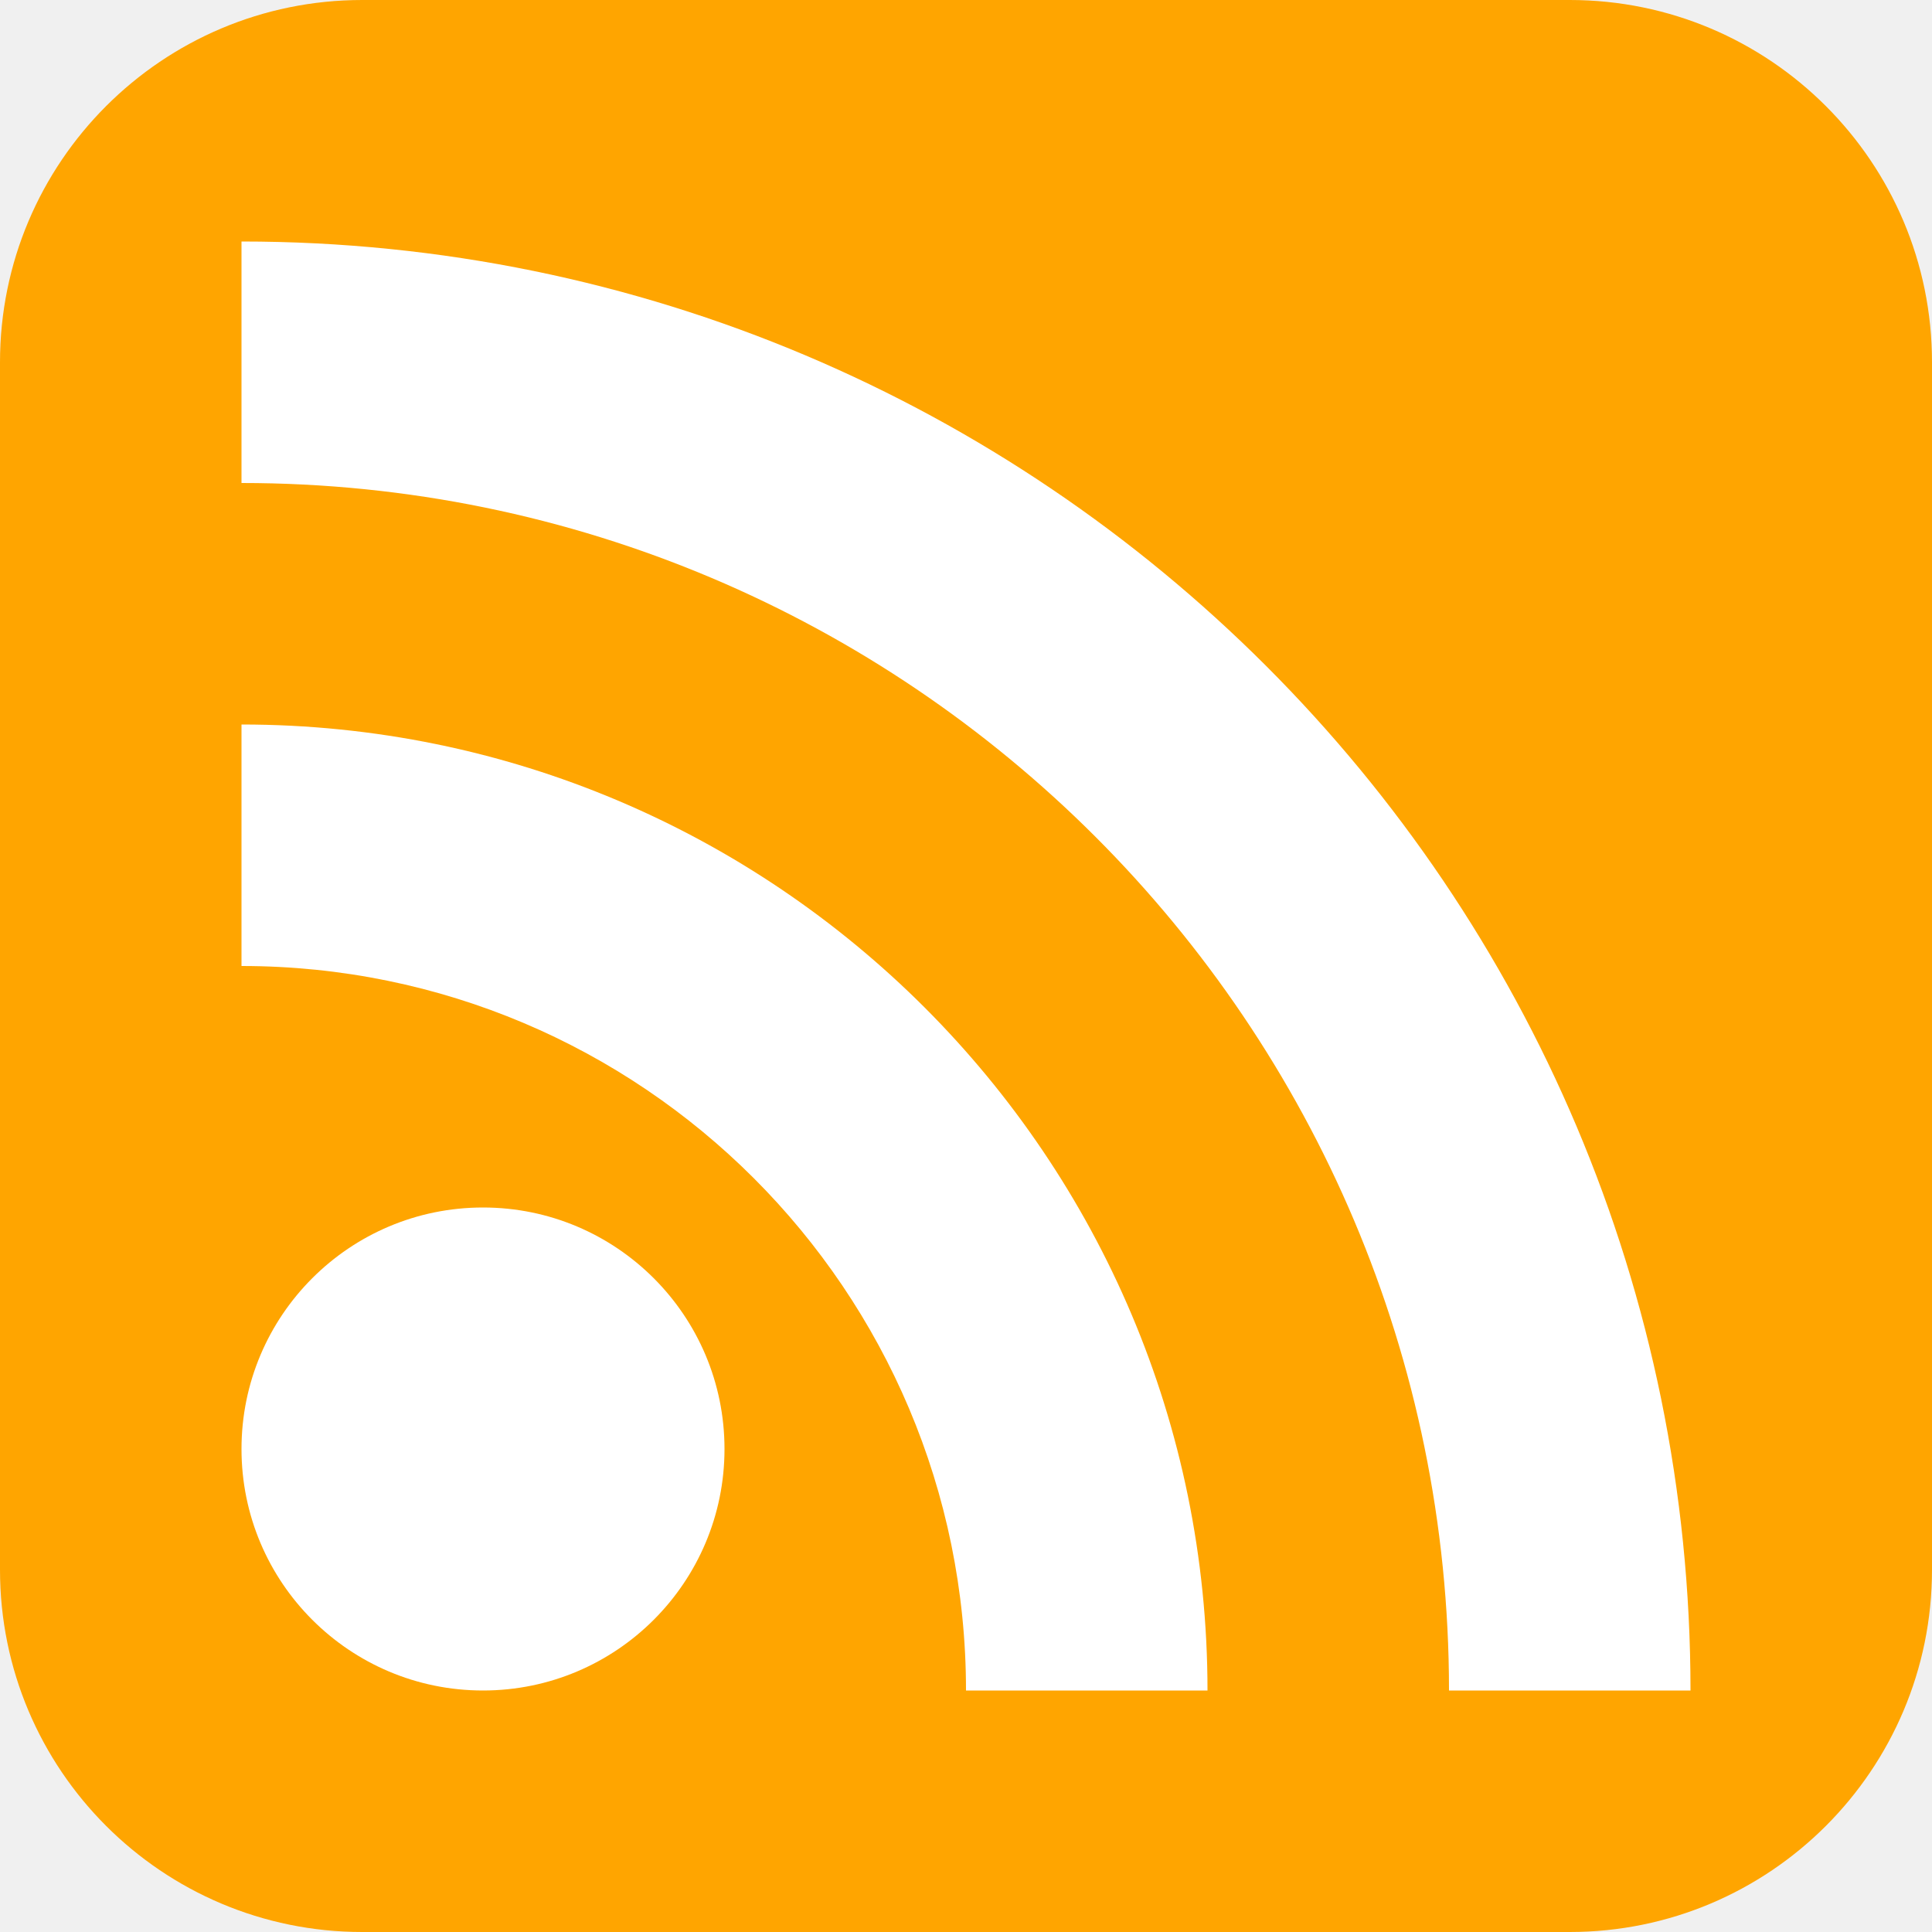
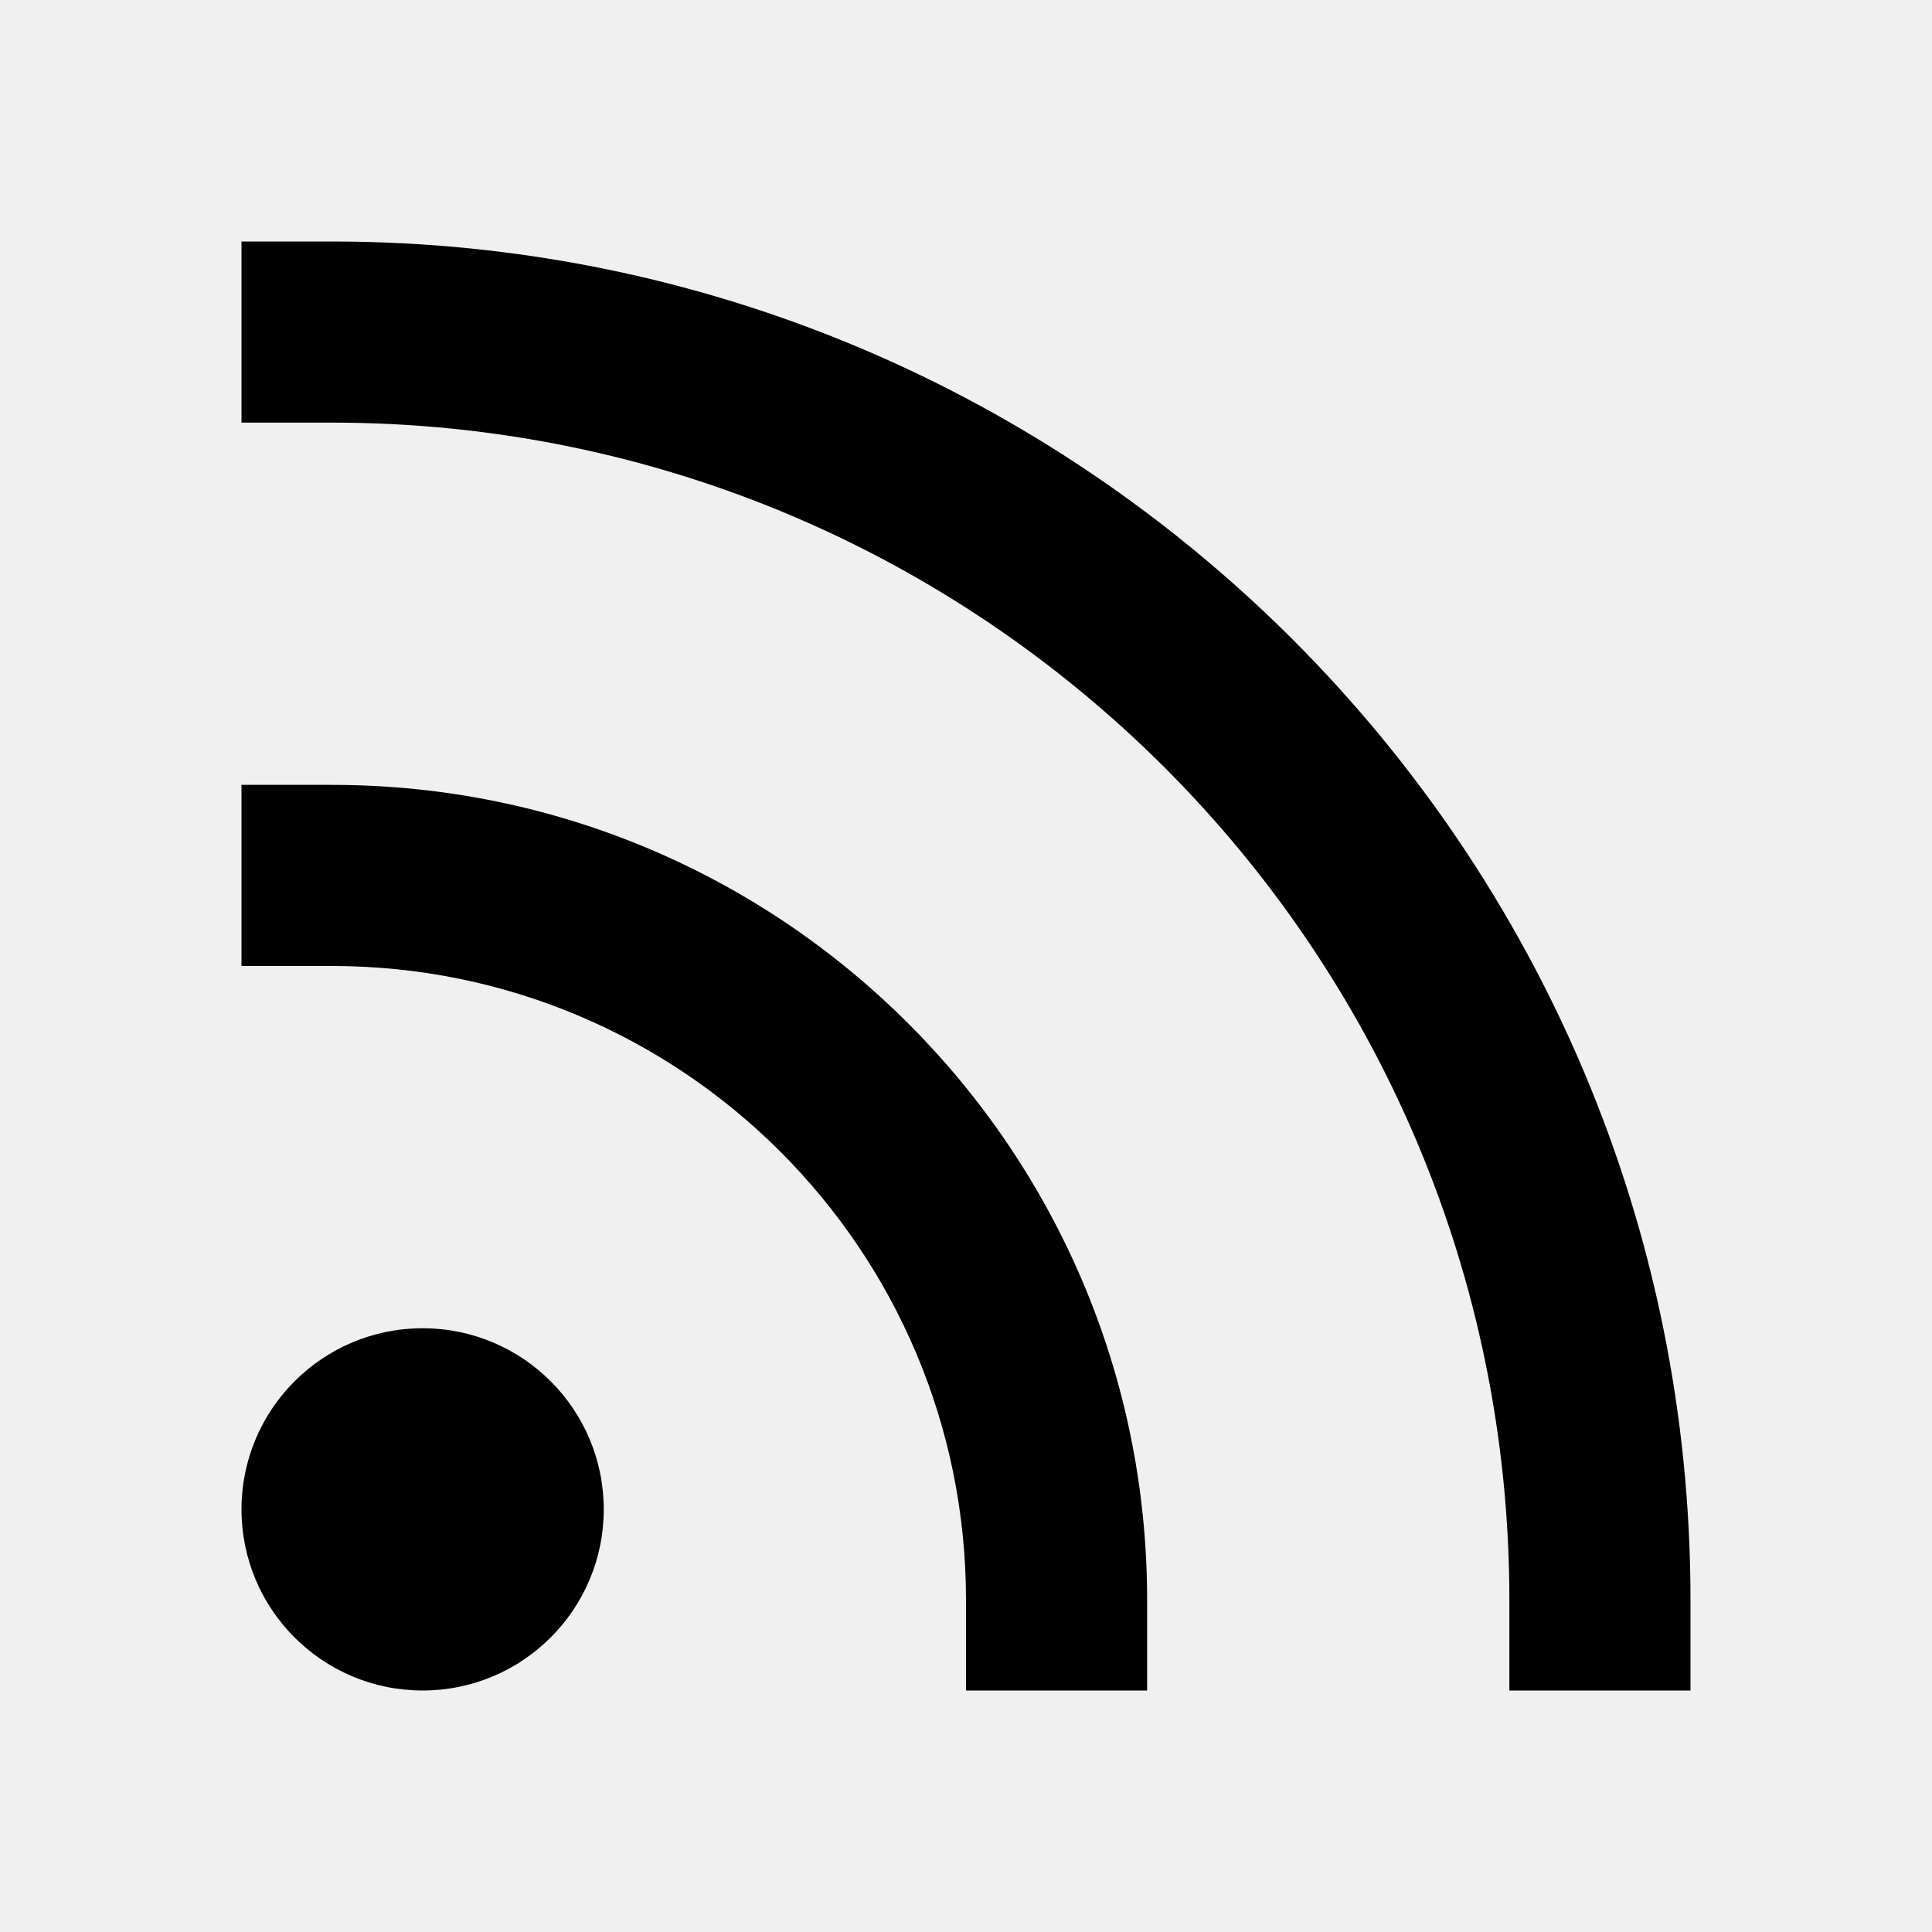
- <svg xmlns="http://www.w3.org/2000/svg" viewBox="0 0 8 8">
-   <rect width="8" height="8" fill="orange" rx="1.5" />
-   <circle cx="2" cy="6" r="1" fill="#fff" />
-   <path d="M1 4a3 3 0 0 1 3 3h1a4 4 0 0 0-4-4z" fill="#fff" />
-   <path d="M1 2a5 5 0 0 1 5 5h1a6 6 0 0 0-6-6z" fill="#fff" />
+ <svg xmlns="http://www.w3.org/2000/svg" fill="currentColor" viewBox="0 0 16 16">
+   <path d="M2 2h.75C8.963 2 14 7.037 14 13.25V14h-1.5v-.75A9.75 9.75 0 0 0 2.75 3.5H2V2Zm3 10.5a1.5 1.5 0 1 1-3 0 1.5 1.5 0 0 1 3 0Z" />
+   <path d="M2.75 6.5H2V8h.75C5.65 8 8 10.35 8 13.25V14h1.5v-.75A6.75 6.75 0 0 0 2.75 6.5Z" />
</svg>
